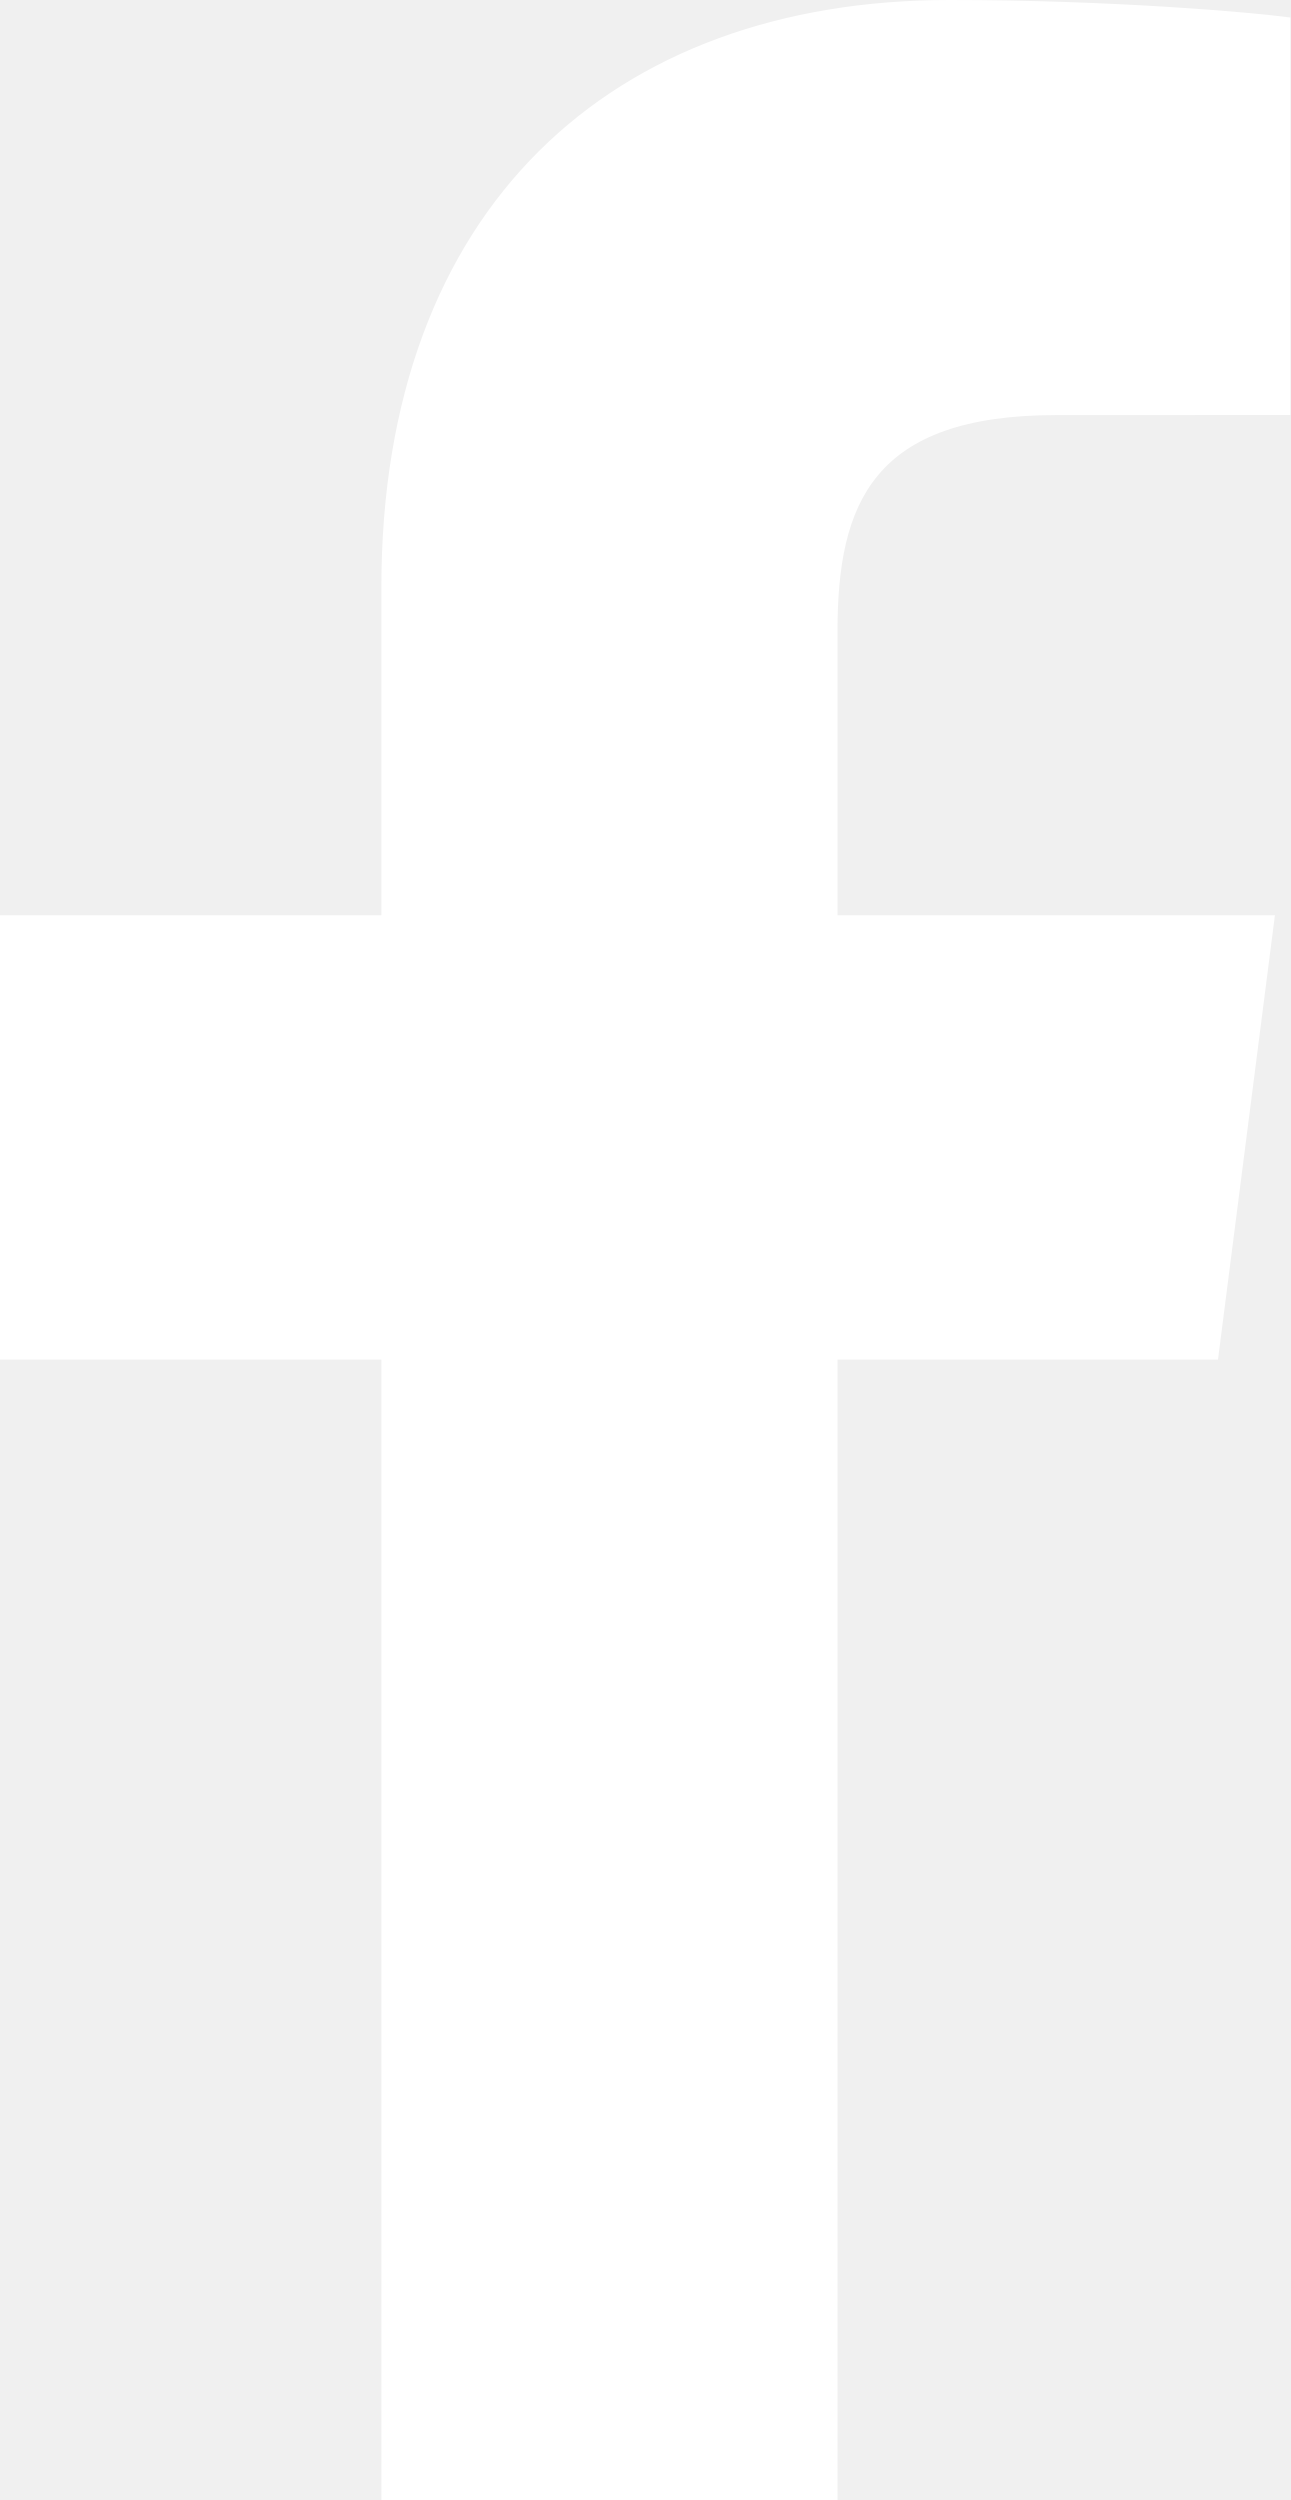
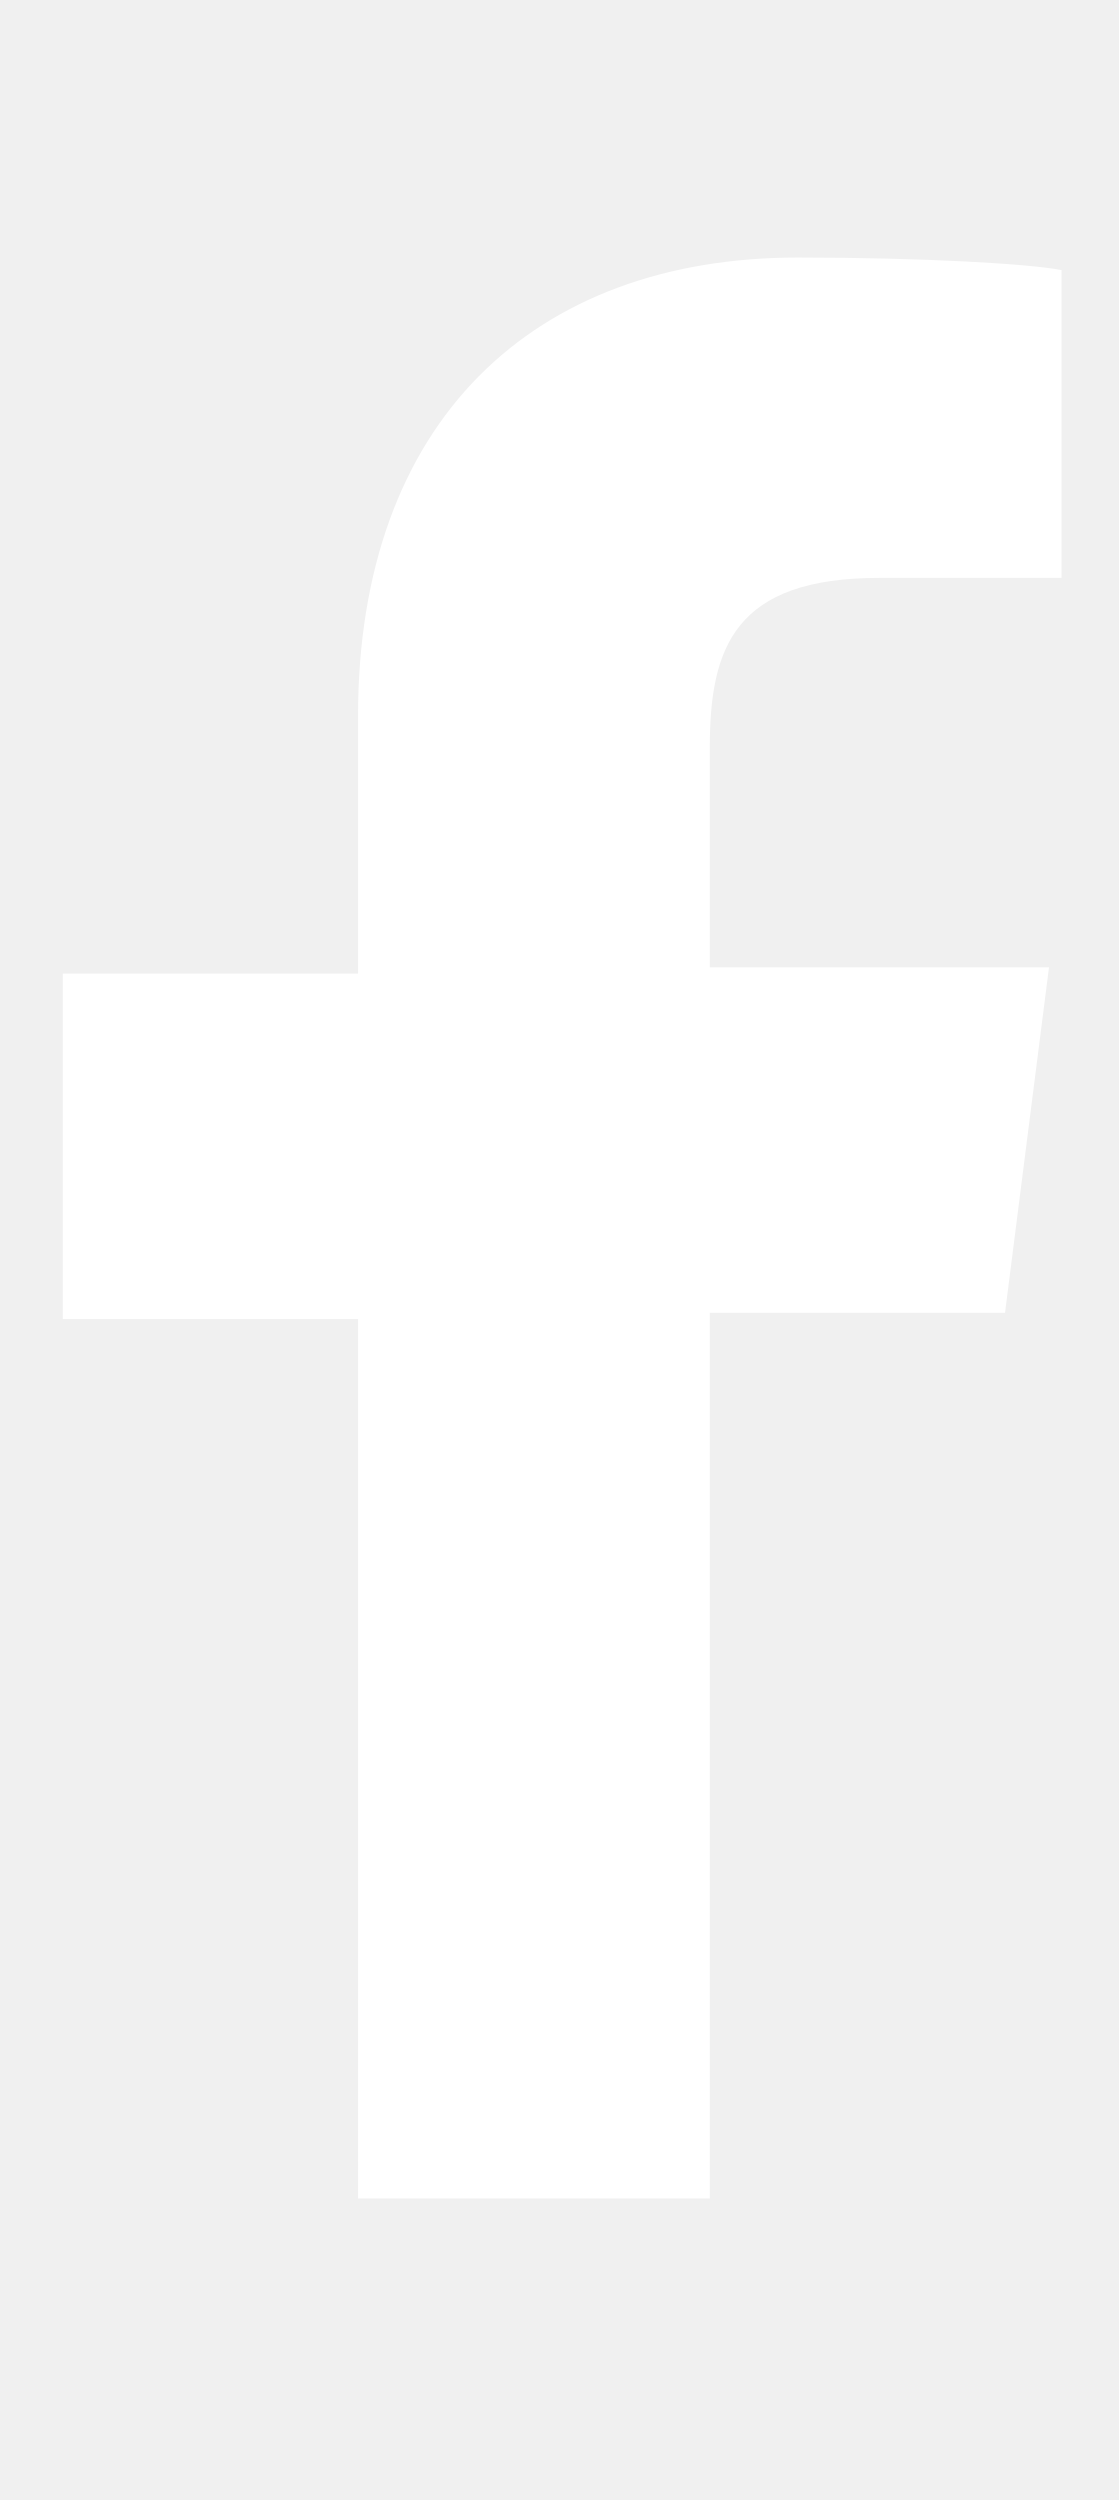
- <svg xmlns="http://www.w3.org/2000/svg" width="16px" height="31px" viewBox="0 0 16 31" version="1.1">
-   <defs />
-   <g id="01_a_Entrainement-Copy-4" stroke="none" stroke-width="1" fill="none" fill-rule="evenodd" transform="translate(-53, -125)">
-     <g id="Group-11" transform="translate(28, 109)" fill="#FFFFFF" fill-rule="nonzero">
+ <svg xmlns="http://www.w3.org/2000/svg" version="1.1" id="Calque_1" x="0px" y="0px" viewBox="0 0 17.8 39.8" style="enable-background:new 0 0 17.8 39.8;" xml:space="preserve">
+   <style type="text/css">
+ 	.st0{fill:#FFFFFF;}
+ </style>
+   <g id="_x30_1_x5F_a_x5F_Entrainement-Copy-4" transform="translate(-53, -125)">
+     <g id="Group-11" transform="translate(28, 109)">
      <g id="Group-10">
-         <path d="M35.385,47 L35.385,32.859 L40.103,32.859 L40.809,27.349 L35.385,27.349 L35.385,23.83 C35.385,22.235 35.826,21.147 38.1,21.147 L41,21.146 L41,16.217 C40.498,16.15 38.777,16 36.774,16 C32.592,16 29.729,18.568 29.729,23.284 L29.729,27.349 L25,27.349 L25,32.859 L29.729,32.859 L29.729,47 L35.385,47 Z" id="f" />
+         <path id="f" class="st0" d="M36.3,51V36.9H41l0.7-5.5h-5.4v-3.5c0-1.6,0.4-2.7,2.7-2.7l2.9,0v-4.9c-0.5-0.1-2.2-0.2-4.2-0.2     c-4.2,0-7,2.6-7,7.3v4.1h-4.7v5.5h4.7V51H36.3z" />
      </g>
    </g>
  </g>
</svg>
